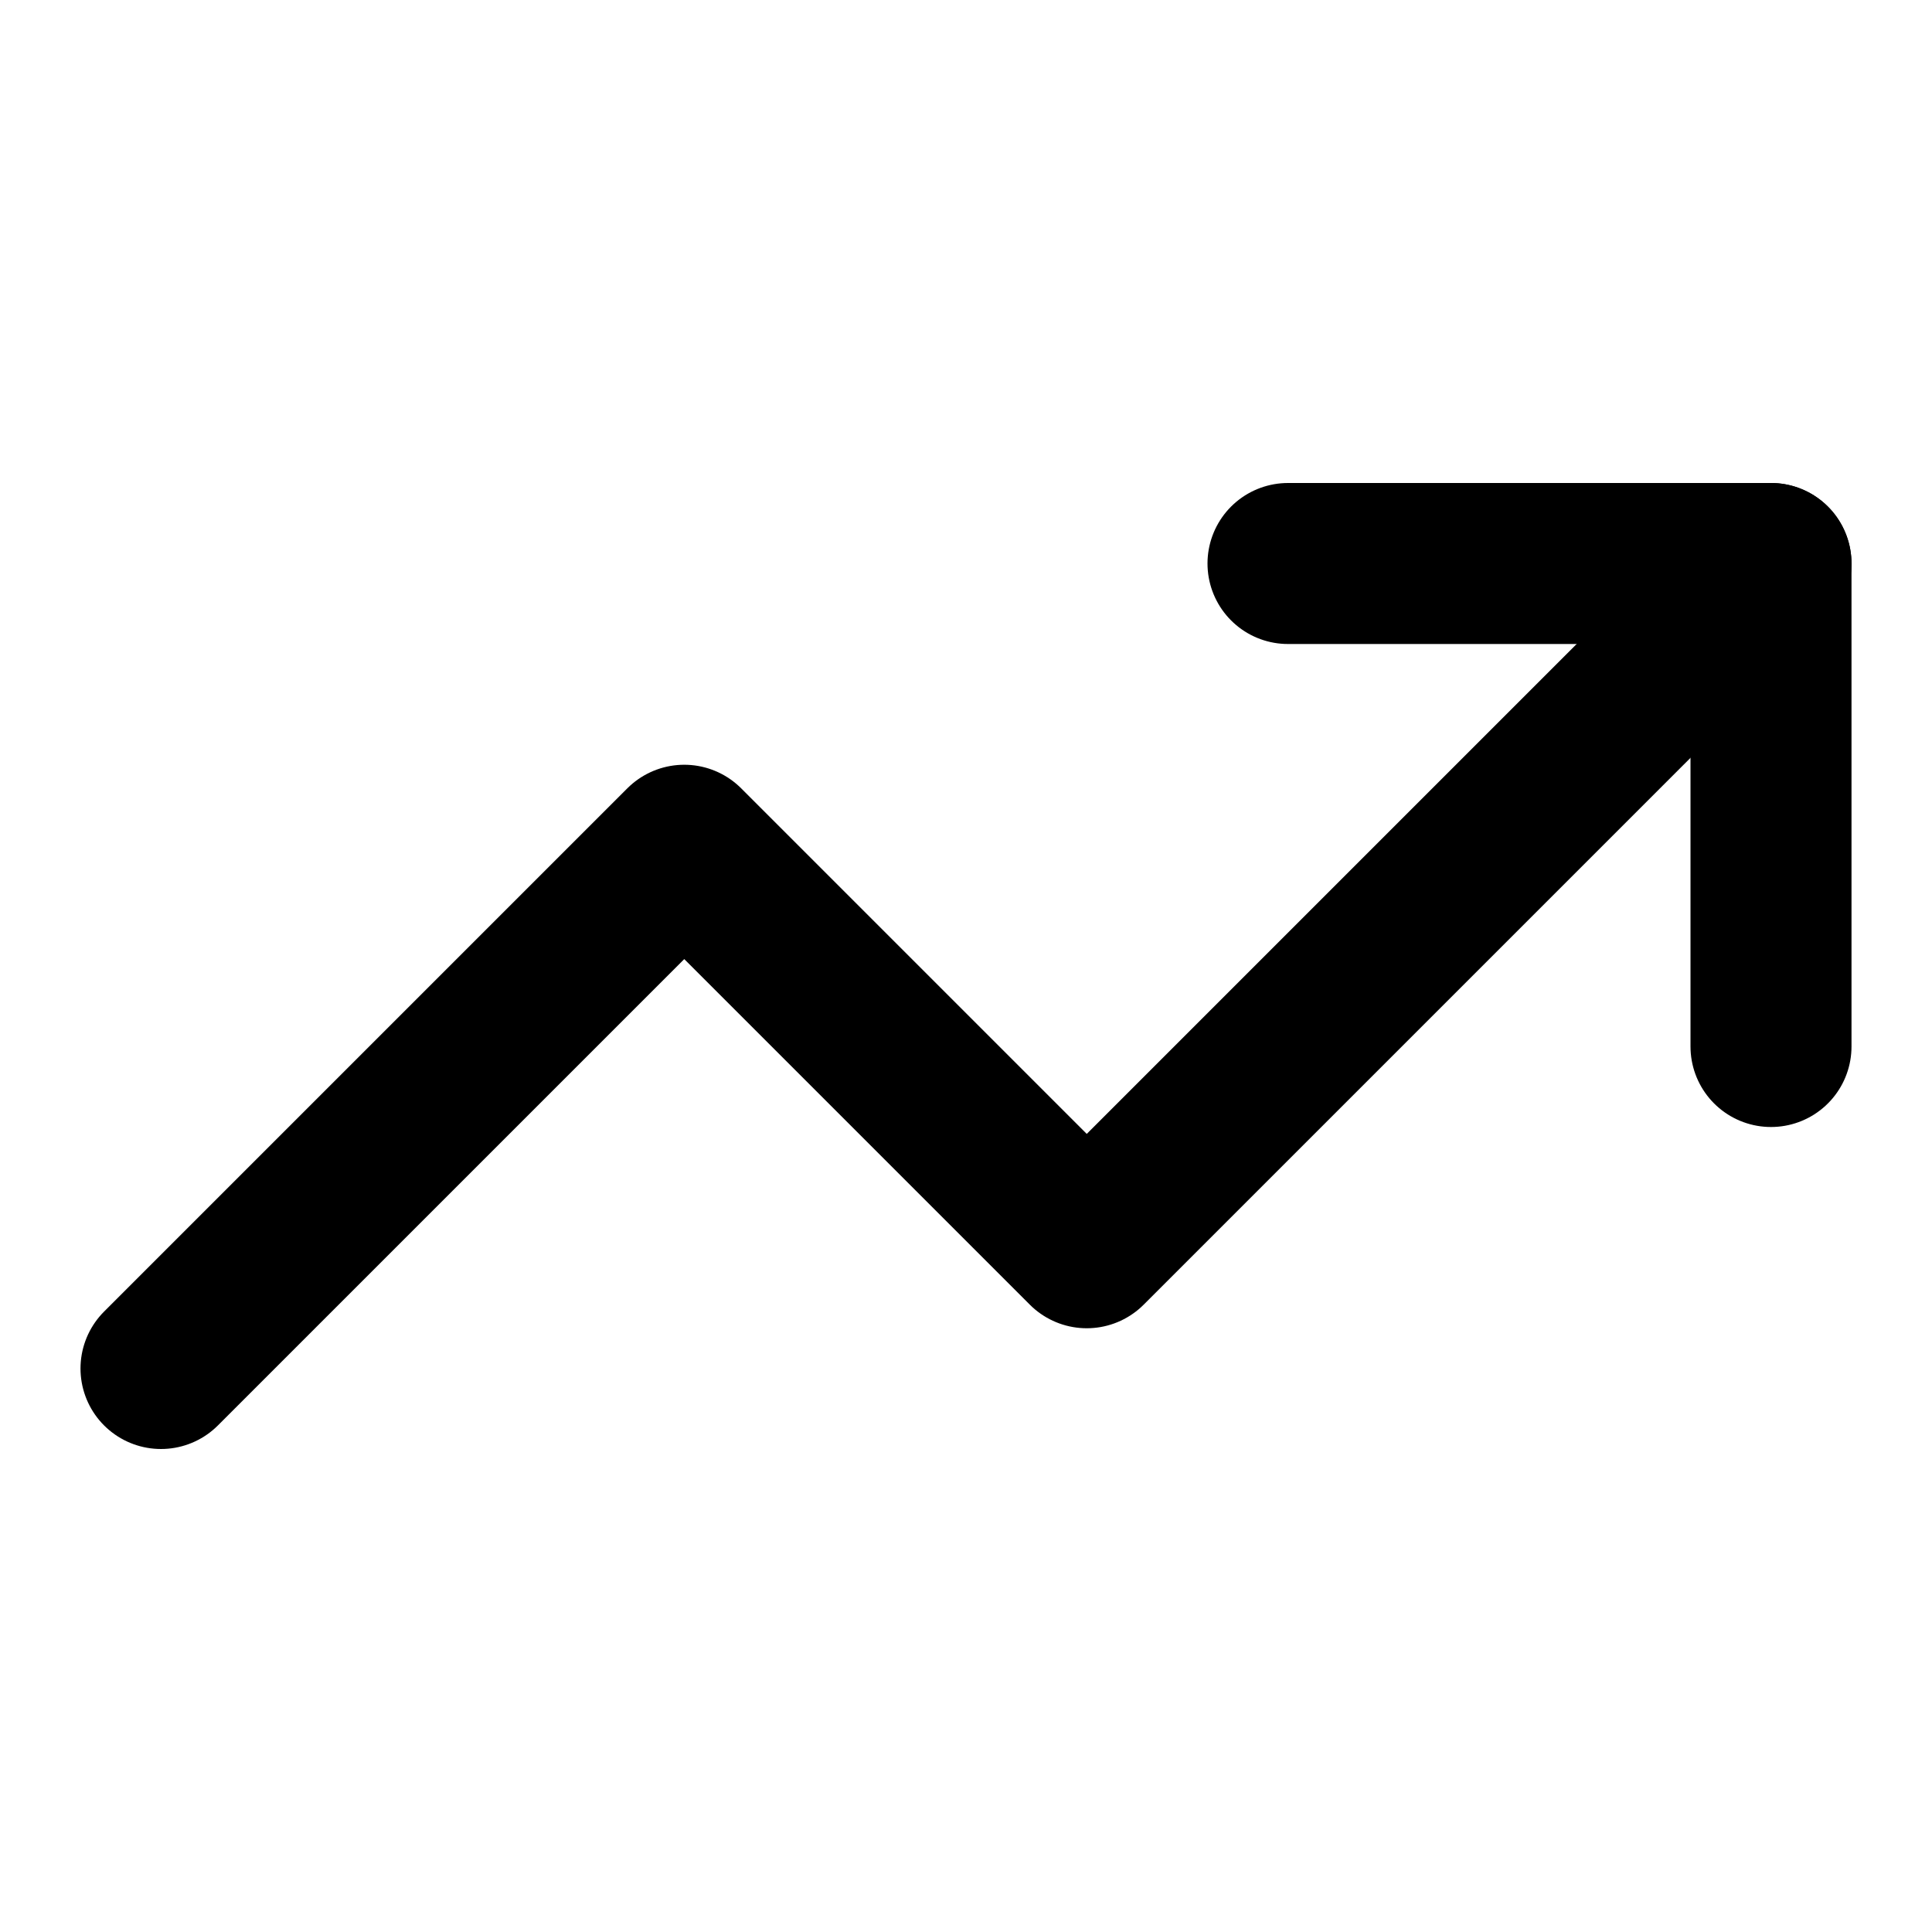
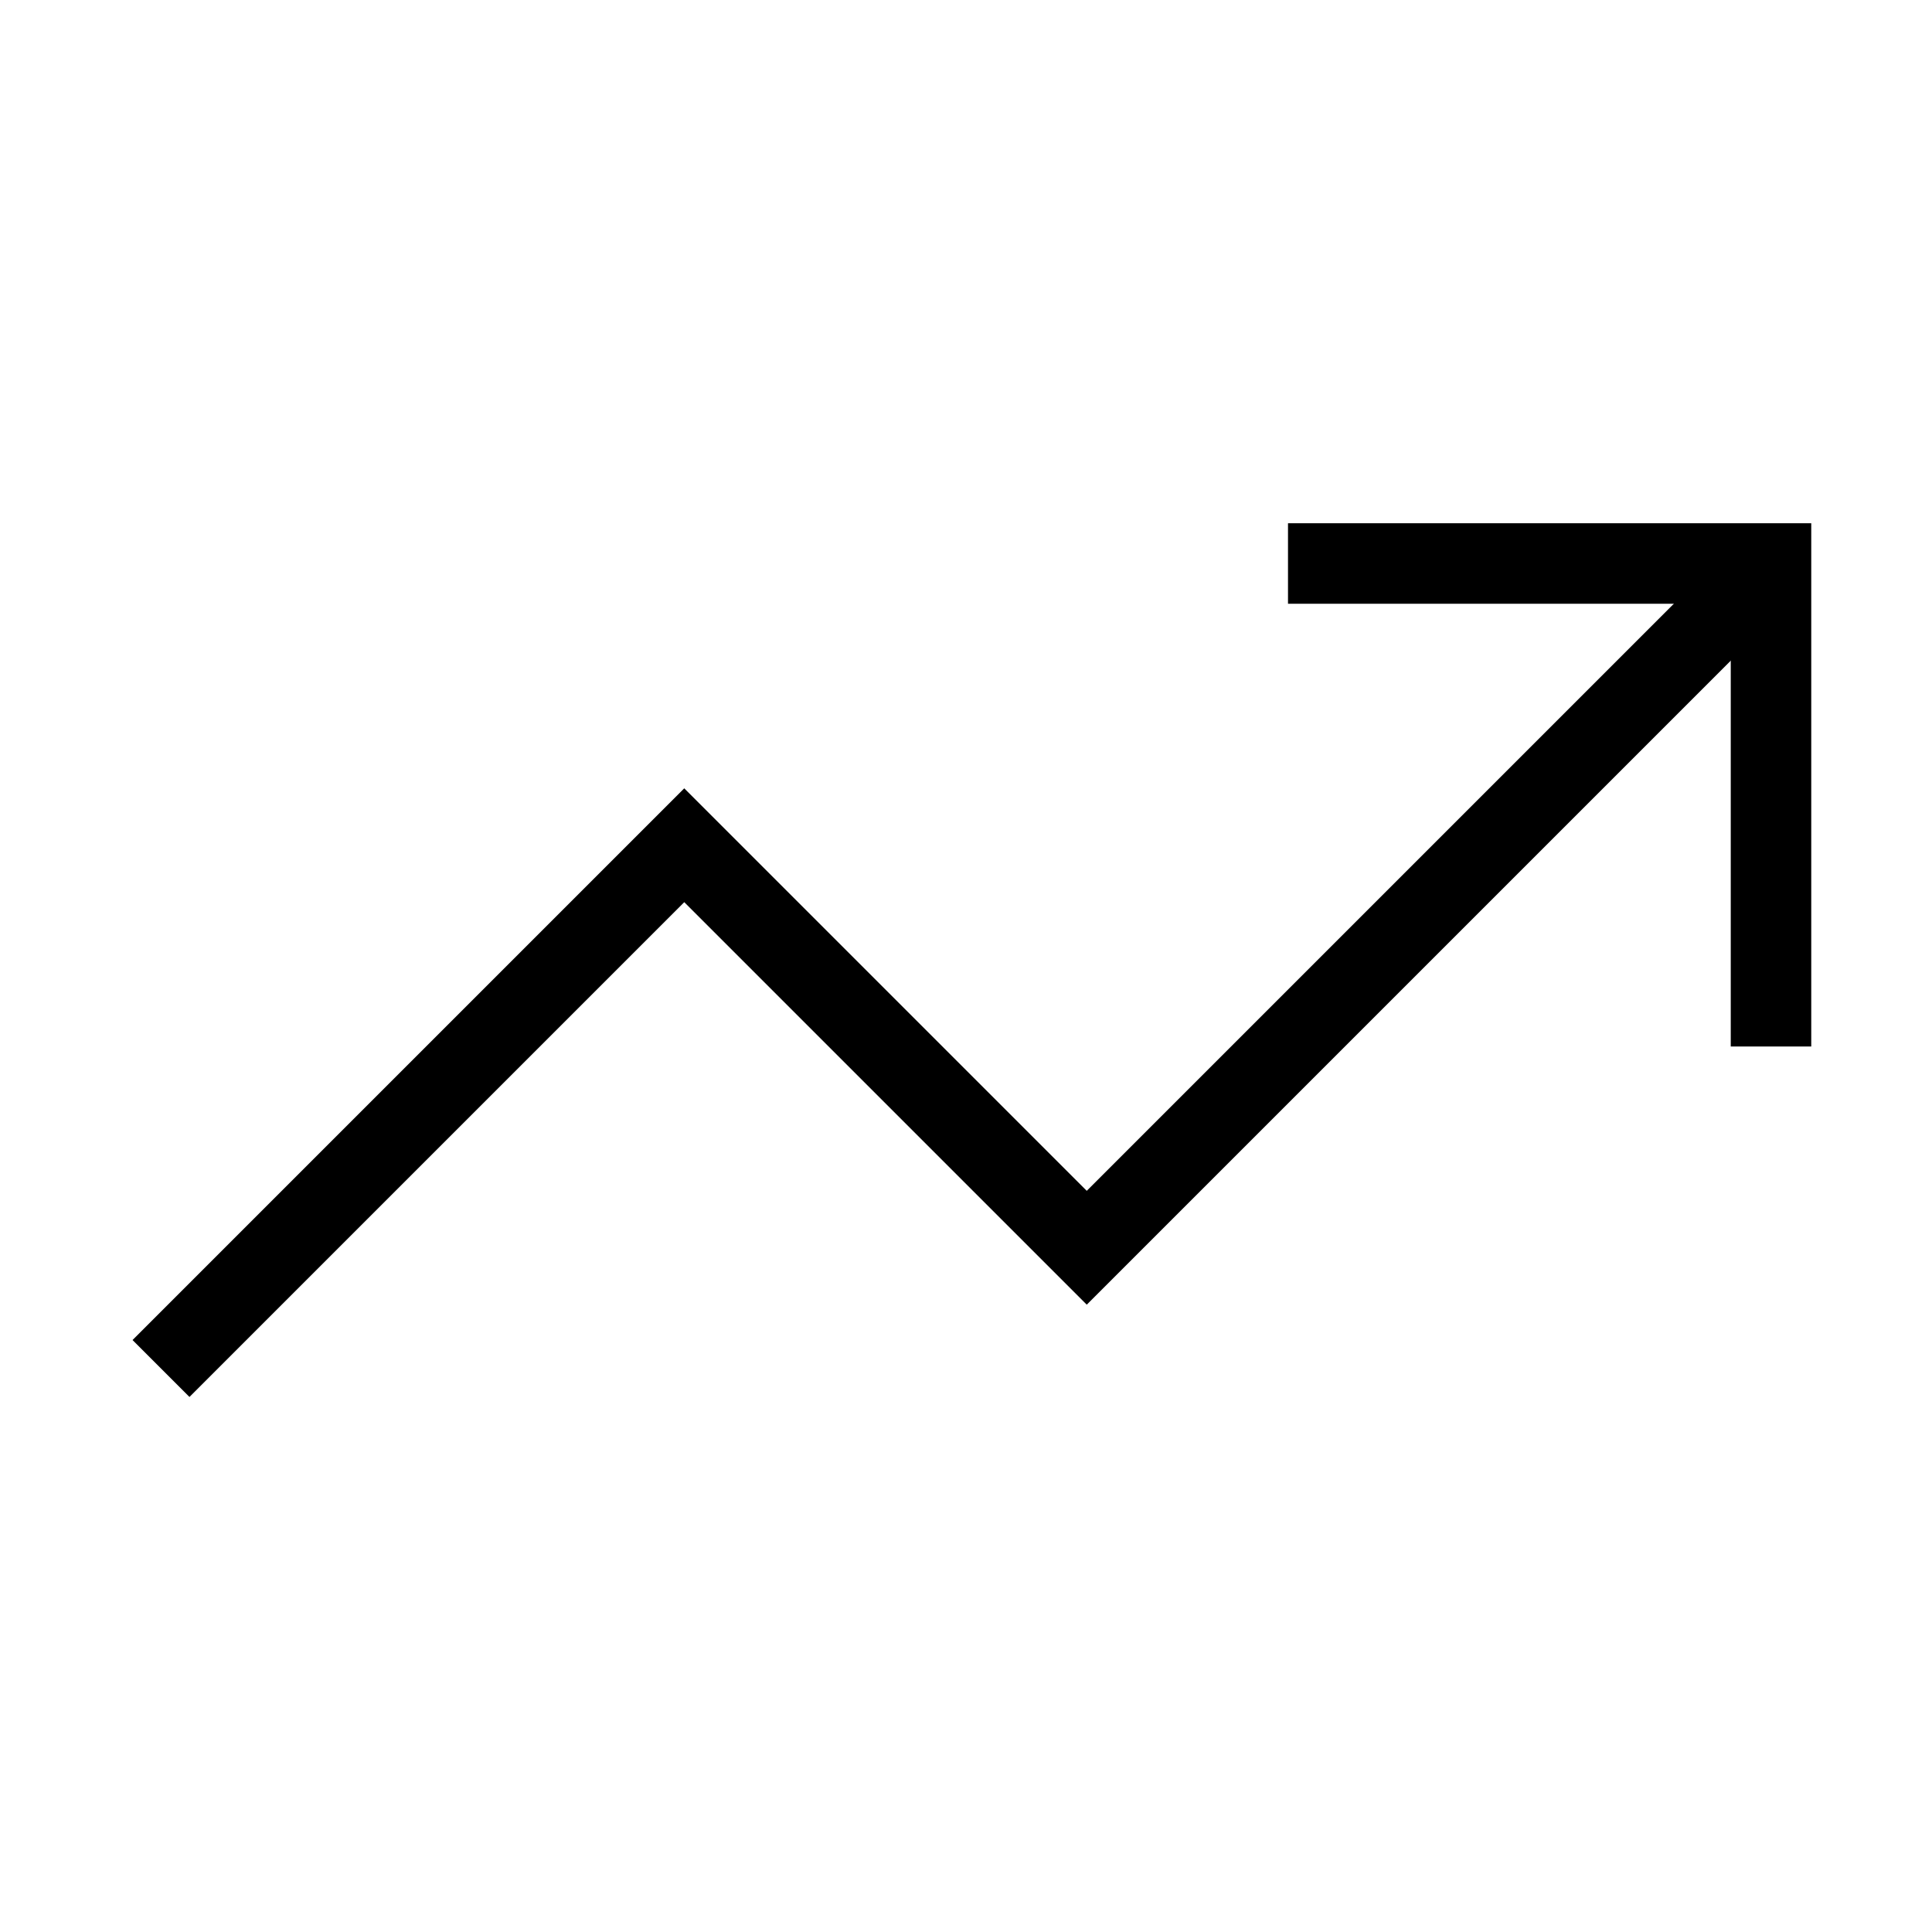
- <svg xmlns="http://www.w3.org/2000/svg" width="24" height="24" viewBox="0 0 24 24" fill="none" stroke="currentColor" stroke-width="2" stroke-linecap="round" stroke-linejoin="round" class="lucide lucide-trending-up h-4 w-4">
+ <svg xmlns="http://www.w3.org/2000/svg" width="24" height="24" viewBox="0 0 24 24" fill="none" stroke="currentColor" strokeWidth="2" strokeLinecap="round" strokeLinejoin="round" class="lucide lucide-trending-up h-4 w-4">
  <polyline points="22 7 13.5 15.5 8.5 10.5 2 17" />
  <polyline points="16 7 22 7 22 13" />
</svg>
